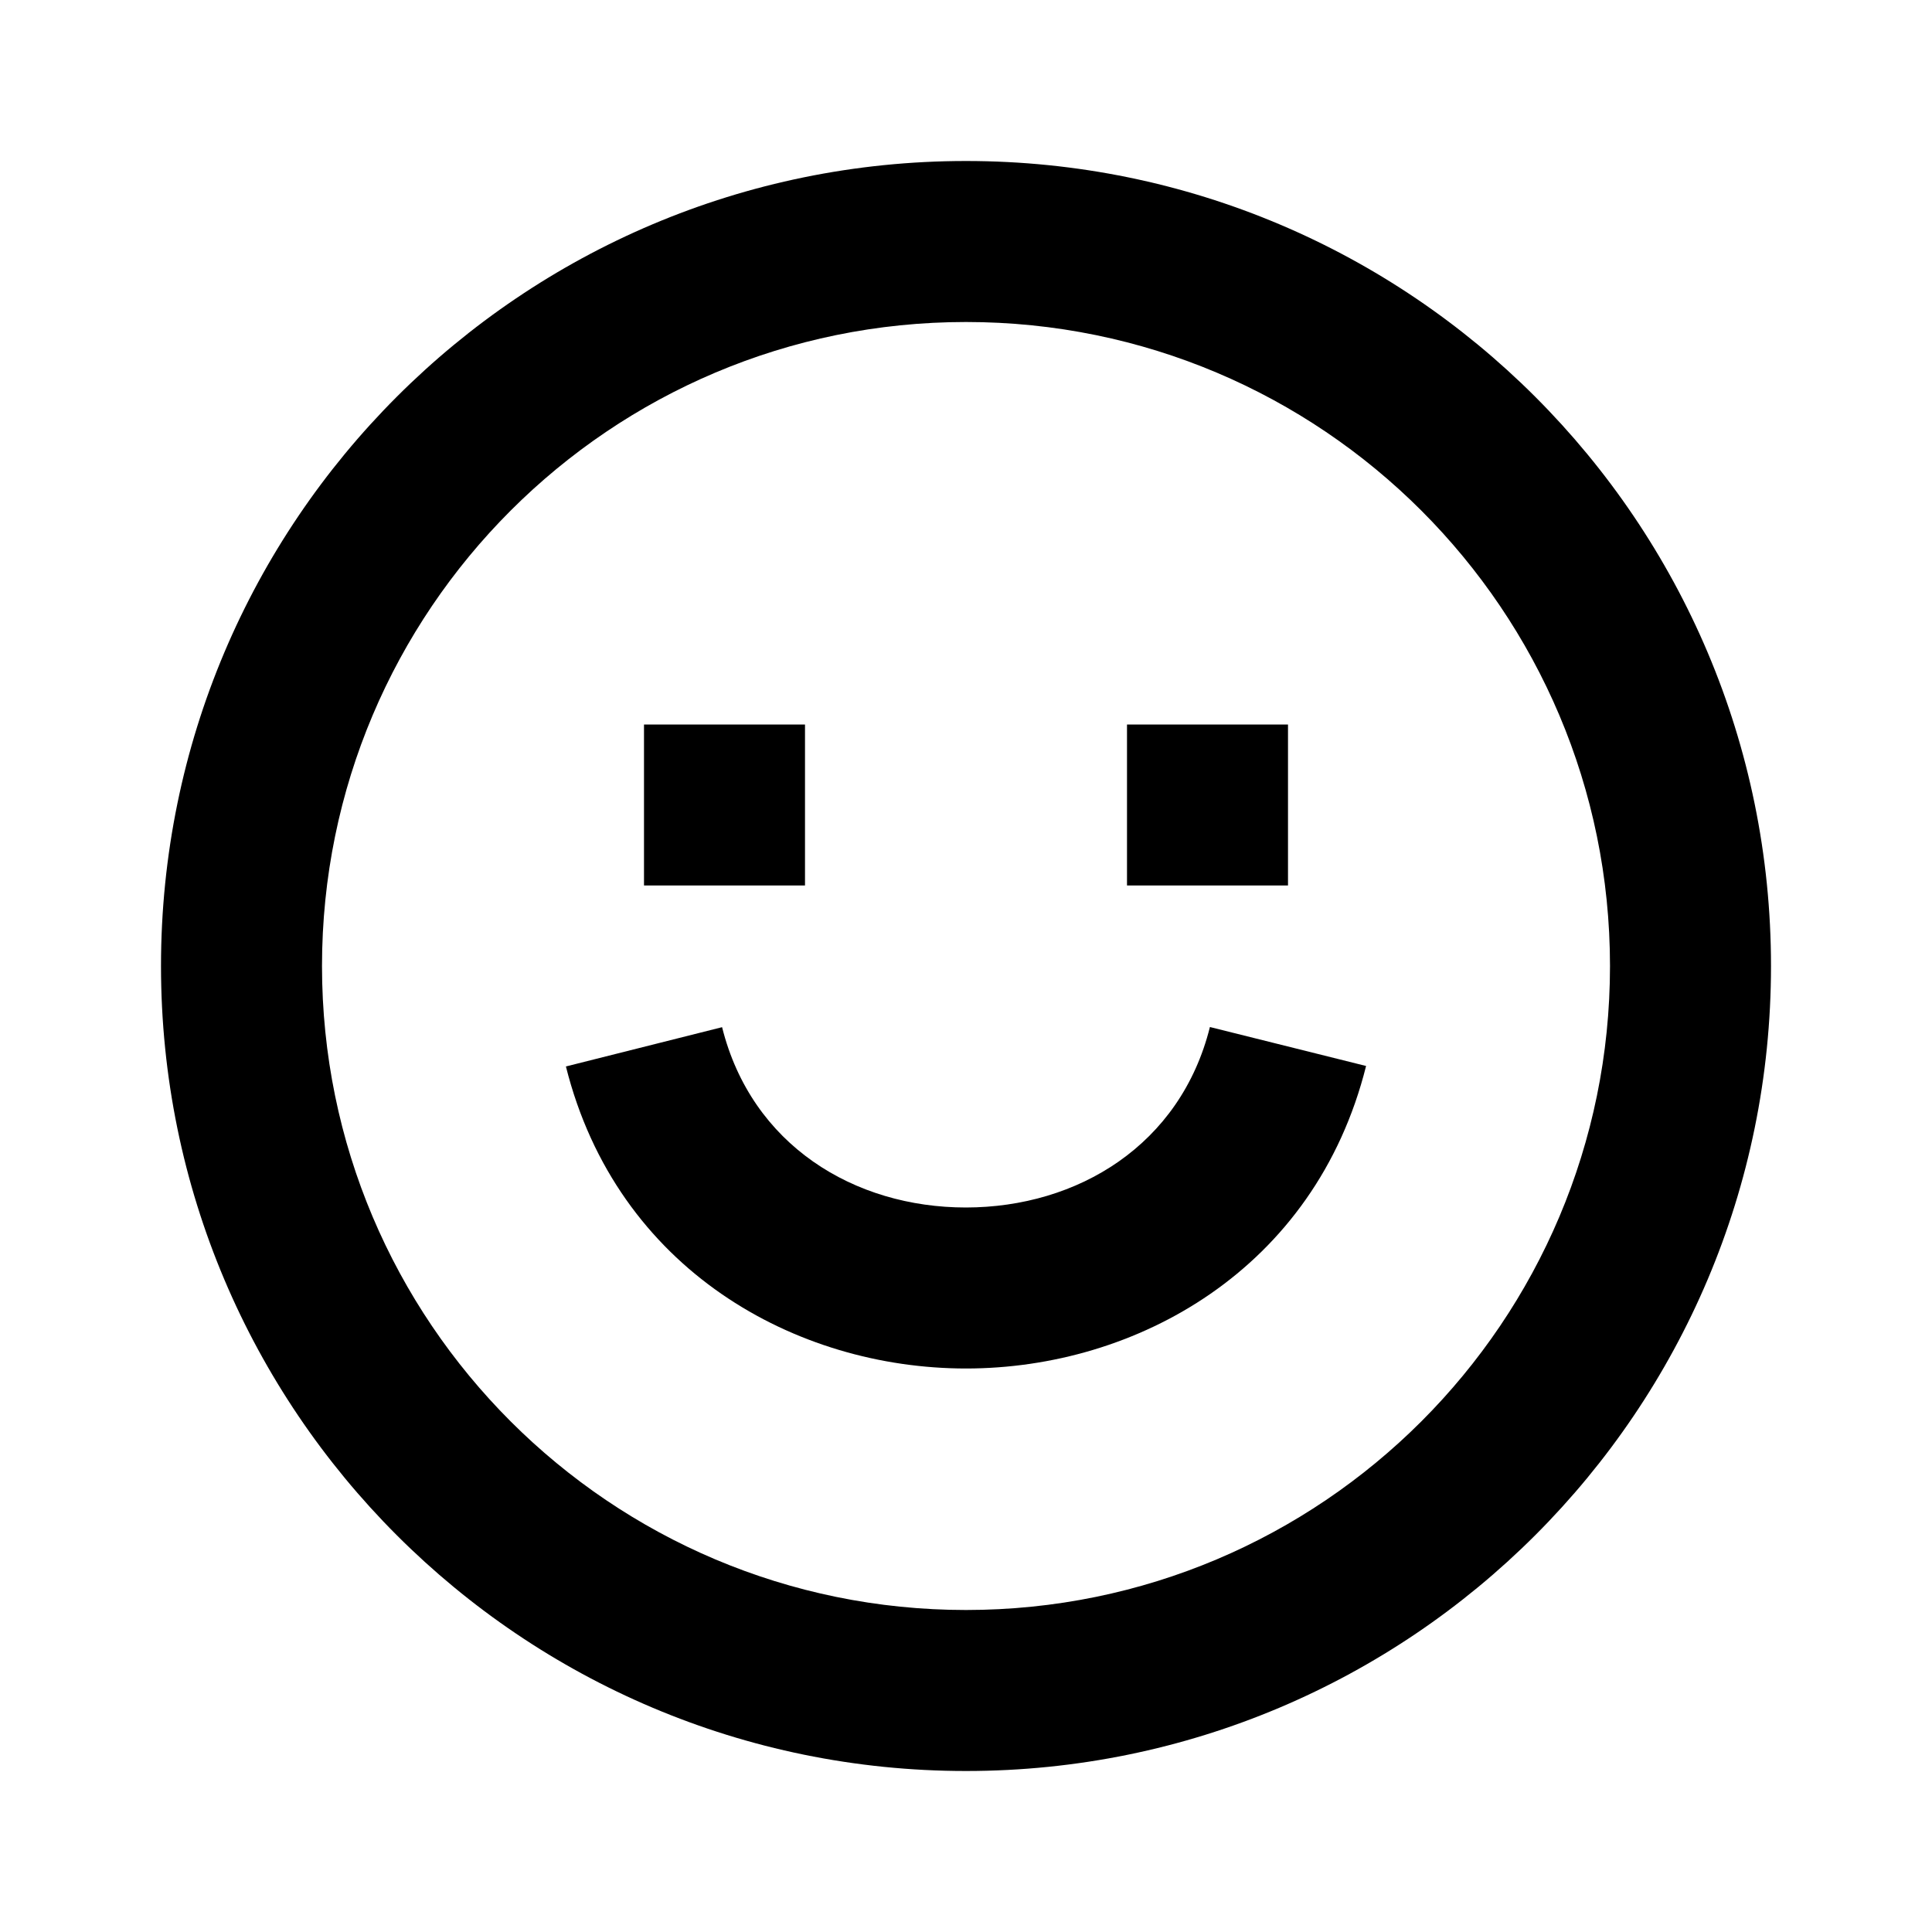
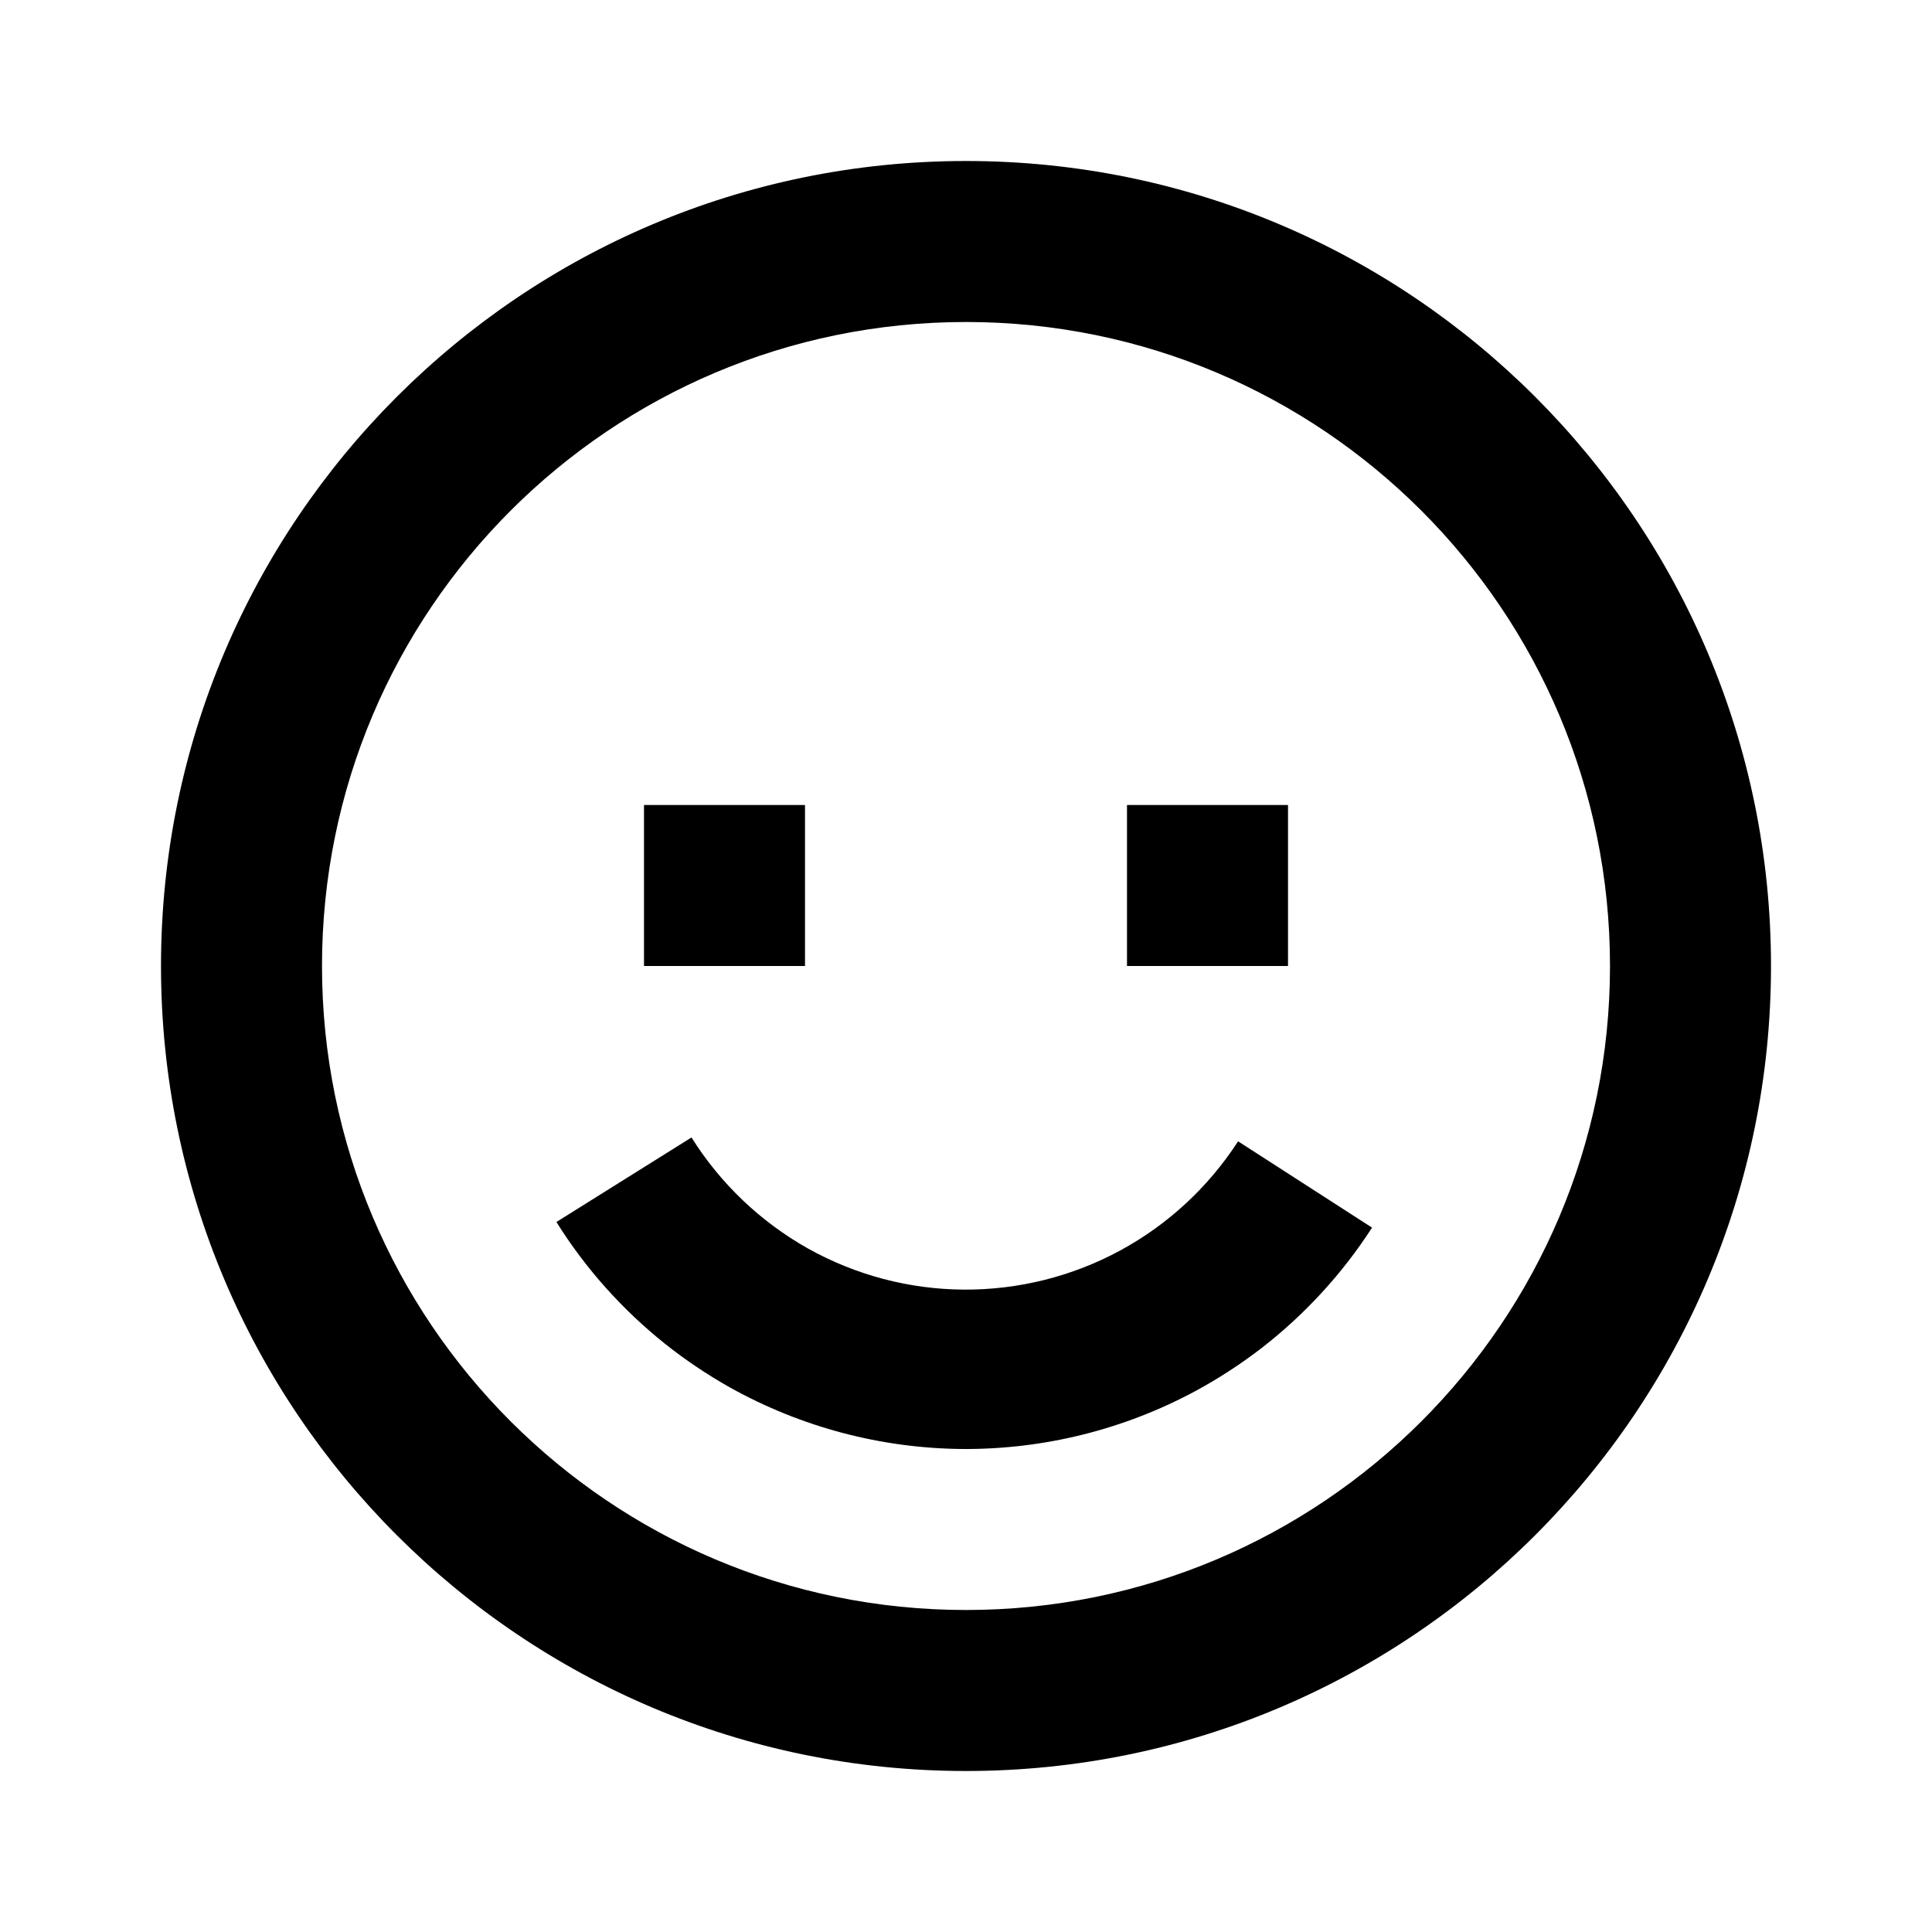
- <svg xmlns="http://www.w3.org/2000/svg" viewBox="0 0 12 12">
-   <path d="M5 4.5H4v1h1v-1zM7 4.5h1v1H7v-1zM7.515 6.379C7.332 7.112 6.694 7.499 6 7.5c-.694 0-1.332-.387-1.515-1.12l-.97.244C3.832 7.889 4.945 8.5 6 8.5c1.056 0 2.168-.613 2.485-1.879l-.97-.242z" />
-   <path fill-rule="evenodd" clip-rule="evenodd" d="M11 6A5 5 0 111 6a5 5 0 0110 0zm-1 0a4 4 0 11-8 0 4 4 0 018 0z" />
+ <svg xmlns="http://www.w3.org/2000/svg" width="12" height="12" viewBox="0 0 12 12" fill="none">
+   <path d="M6.956 7.768C7.254 7.607 7.506 7.373 7.69 7.089L8.522 7.625C8.337 7.912 8.104 8.165 7.836 8.373C7.707 8.472 7.571 8.561 7.427 8.639C6.982 8.879 6.484 9.003 5.979 9C5.474 8.996 4.978 8.865 4.536 8.619C4.394 8.539 4.258 8.448 4.131 8.347C3.866 8.135 3.637 7.88 3.456 7.59L4.295 7.065C4.475 7.352 4.724 7.589 5.019 7.755C5.315 7.92 5.647 8.008 5.986 8.01C6.325 8.012 6.658 7.929 6.956 7.768Z" fill="black" />
+   <path d="M5 5H4V6H5V5Z" fill="black" />
+   <path d="M7 5H8V6H7V5Z" fill="black" />
+   <path fill-rule="evenodd" clip-rule="evenodd" d="M11 6C11 8.761 8.761 11 6 11C3.239 11 1 8.761 1 6C1 3.239 3.239 1 6 1C8.761 1 11 3.239 11 6ZM10 6C10 8.209 8.209 10 6 10C3.791 10 2 8.209 2 6C2 3.791 3.791 2 6 2C8.209 2 10 3.791 10 6Z" fill="black" />
</svg>
